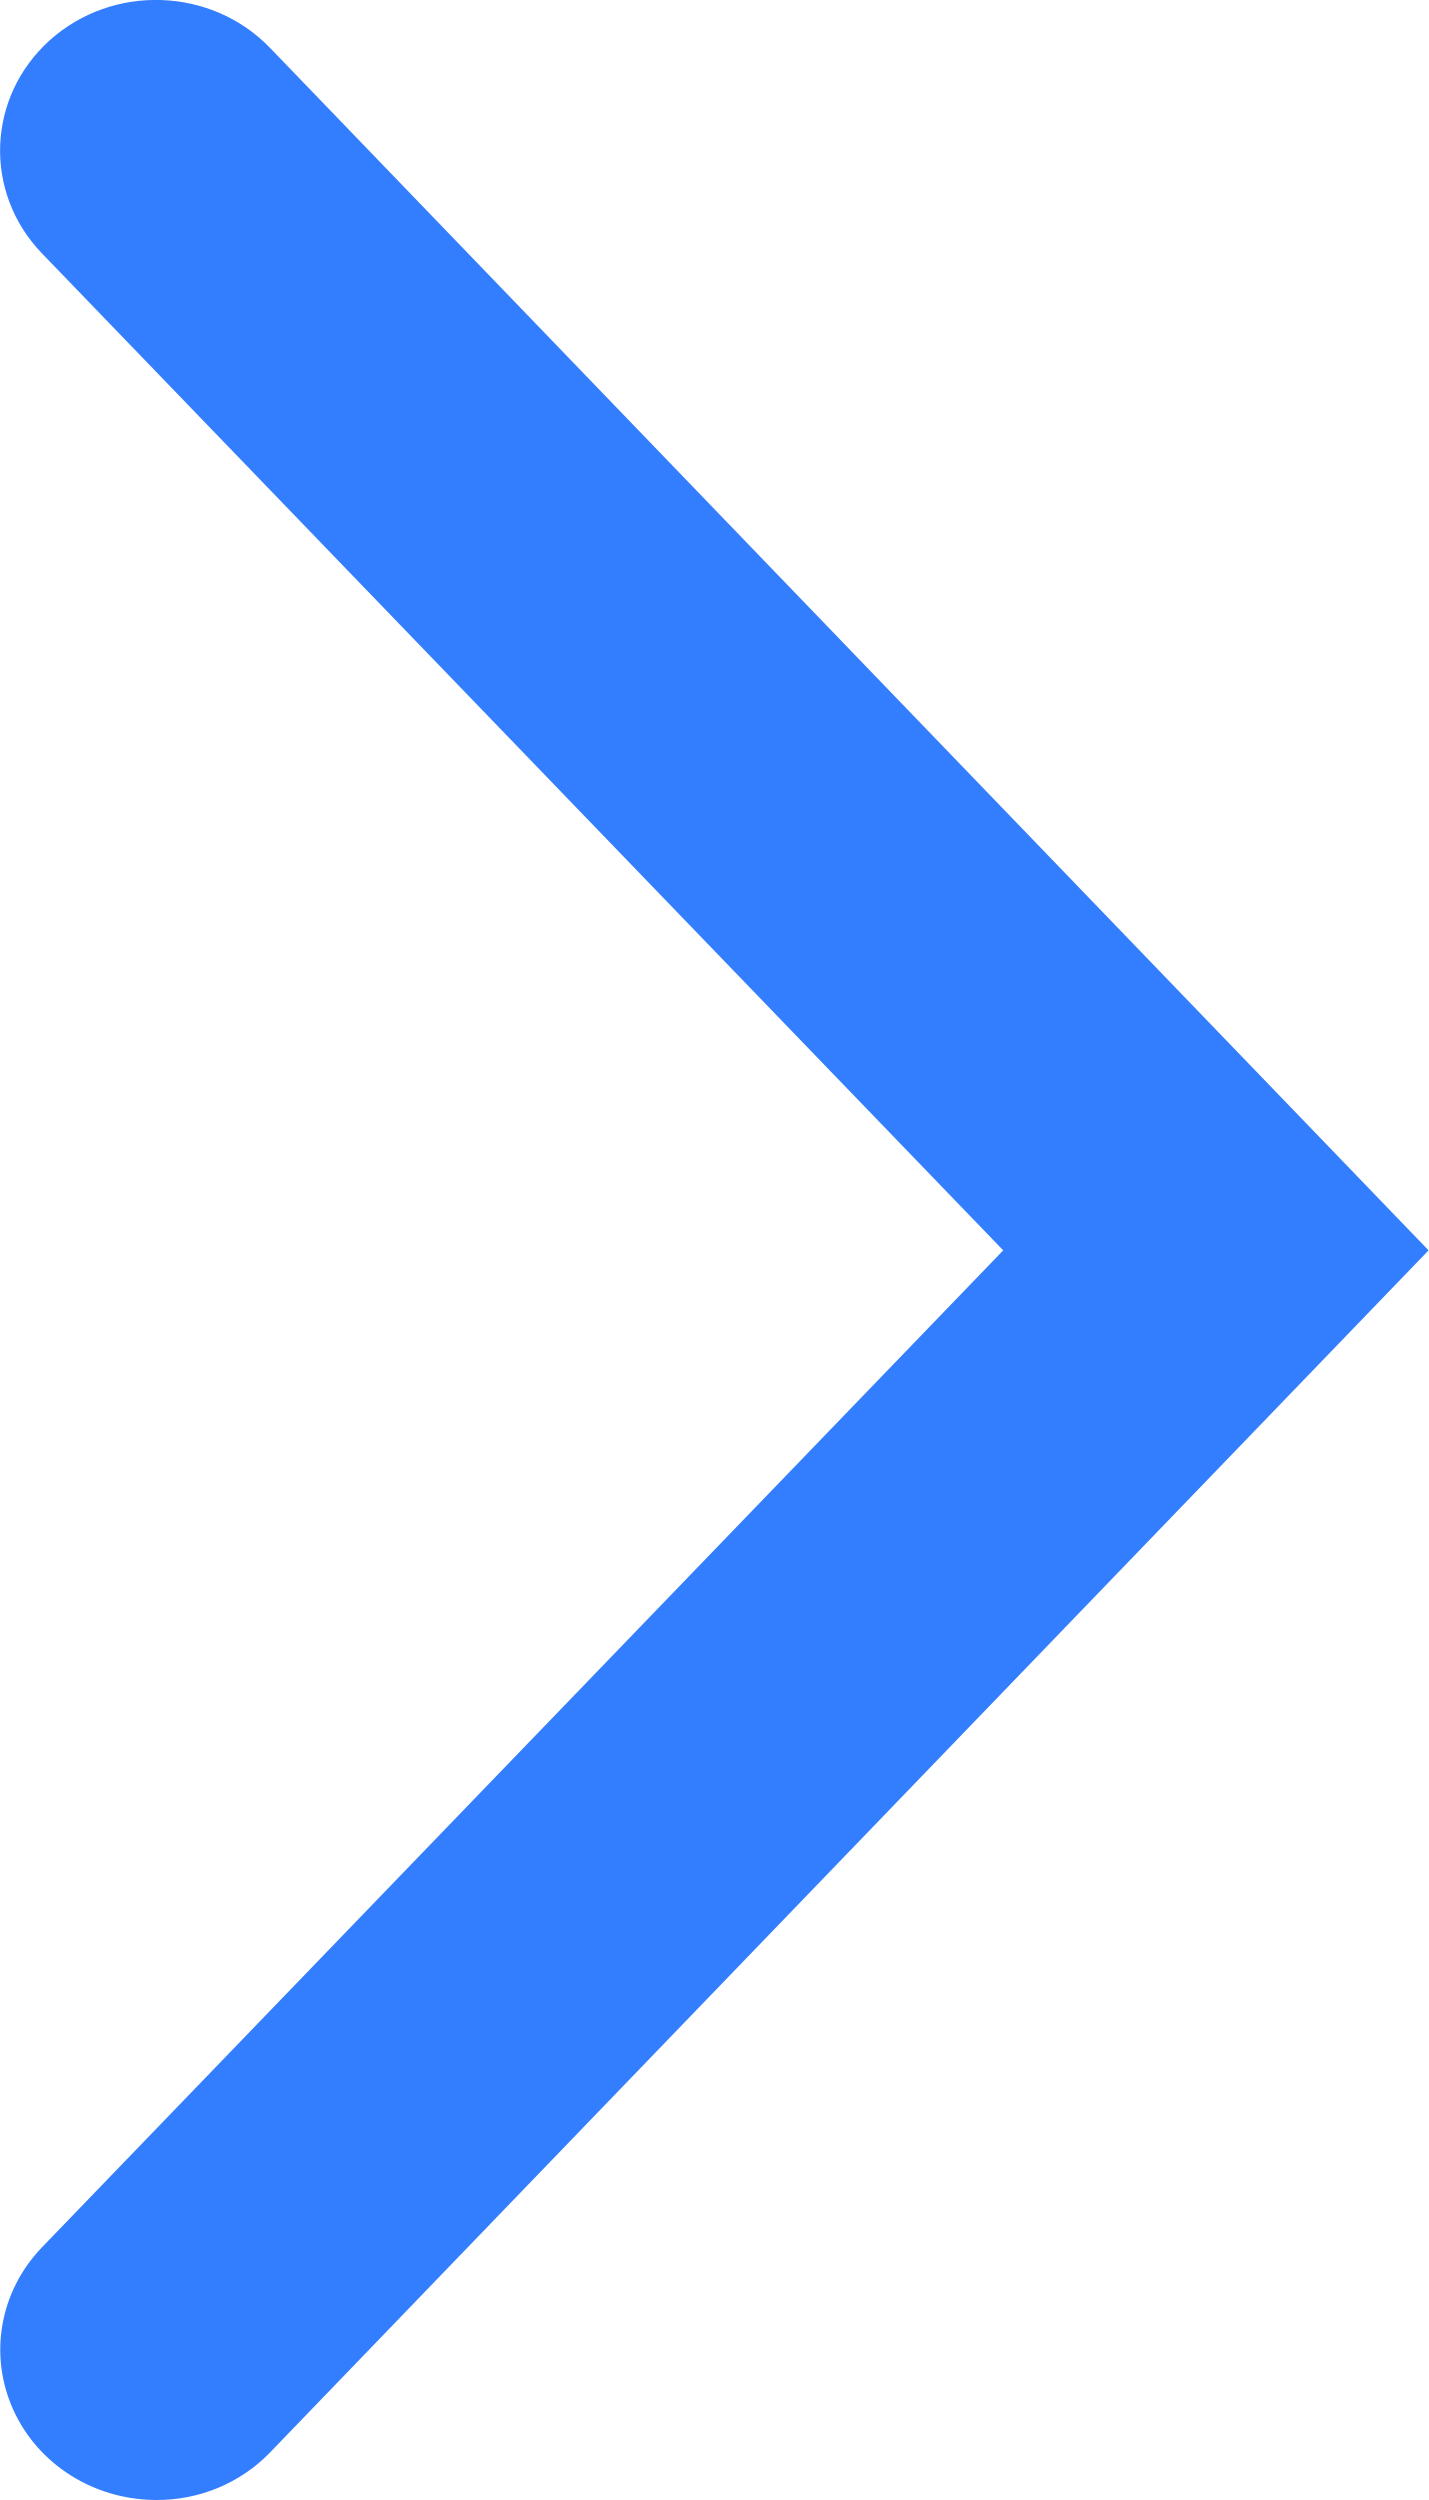
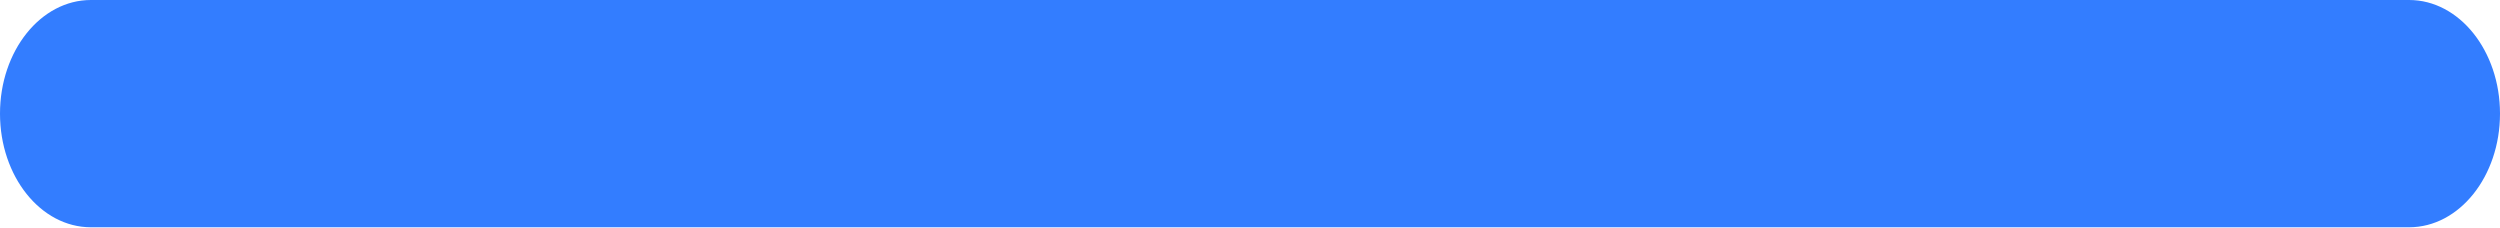
- <svg xmlns="http://www.w3.org/2000/svg" version="1.1" width="4px" height="7px">
-   <g transform="matrix(1 0 0 1 -175 -535 )">
-     <path d="M 0.436 7  C 0.262 6.999  0.106 6.9  0.037 6.747  C -0.032 6.594  -0.001 6.416  0.117 6.293  C 0.117 6.293  2.809 3.501  2.809 3.501  C 2.809 3.501  0.117 0.709  0.117 0.709  C -0.047 0.538  -0.037 0.272  0.139 0.113  C 0.316 -0.046  0.592 -0.036  0.756 0.134  C 0.756 0.134  4 3.501  4 3.501  C 4 3.501  0.756 6.867  0.756 6.867  C 0.673 6.953  0.557 7.001  0.436 7  Z " fill-rule="nonzero" fill="#337dff" stroke="none" transform="matrix(1 0 0 1 175 535 )" />
+ <svg xmlns="http://www.w3.org/2000/svg" version="1.1" width="11px" height="1px">
+   <g transform="matrix(1 0 0 1 -167 -538 )">
+     <path d="M 11 0.5  C 11 0.776  10.821 1  10.6 1  C 10.6 1  0.4 1  0.4 1  C 0.179 1  0 0.776  0 0.5  C 0 0.224  0.179 0  0.4 0  C 0.4 0  10.6 0  10.6 0  C 10.821 0  11 0.224  11 0.5  Z " fill-rule="nonzero" fill="#337dff" stroke="none" transform="matrix(1 0 0 1 167 538 )" />
  </g>
</svg>
